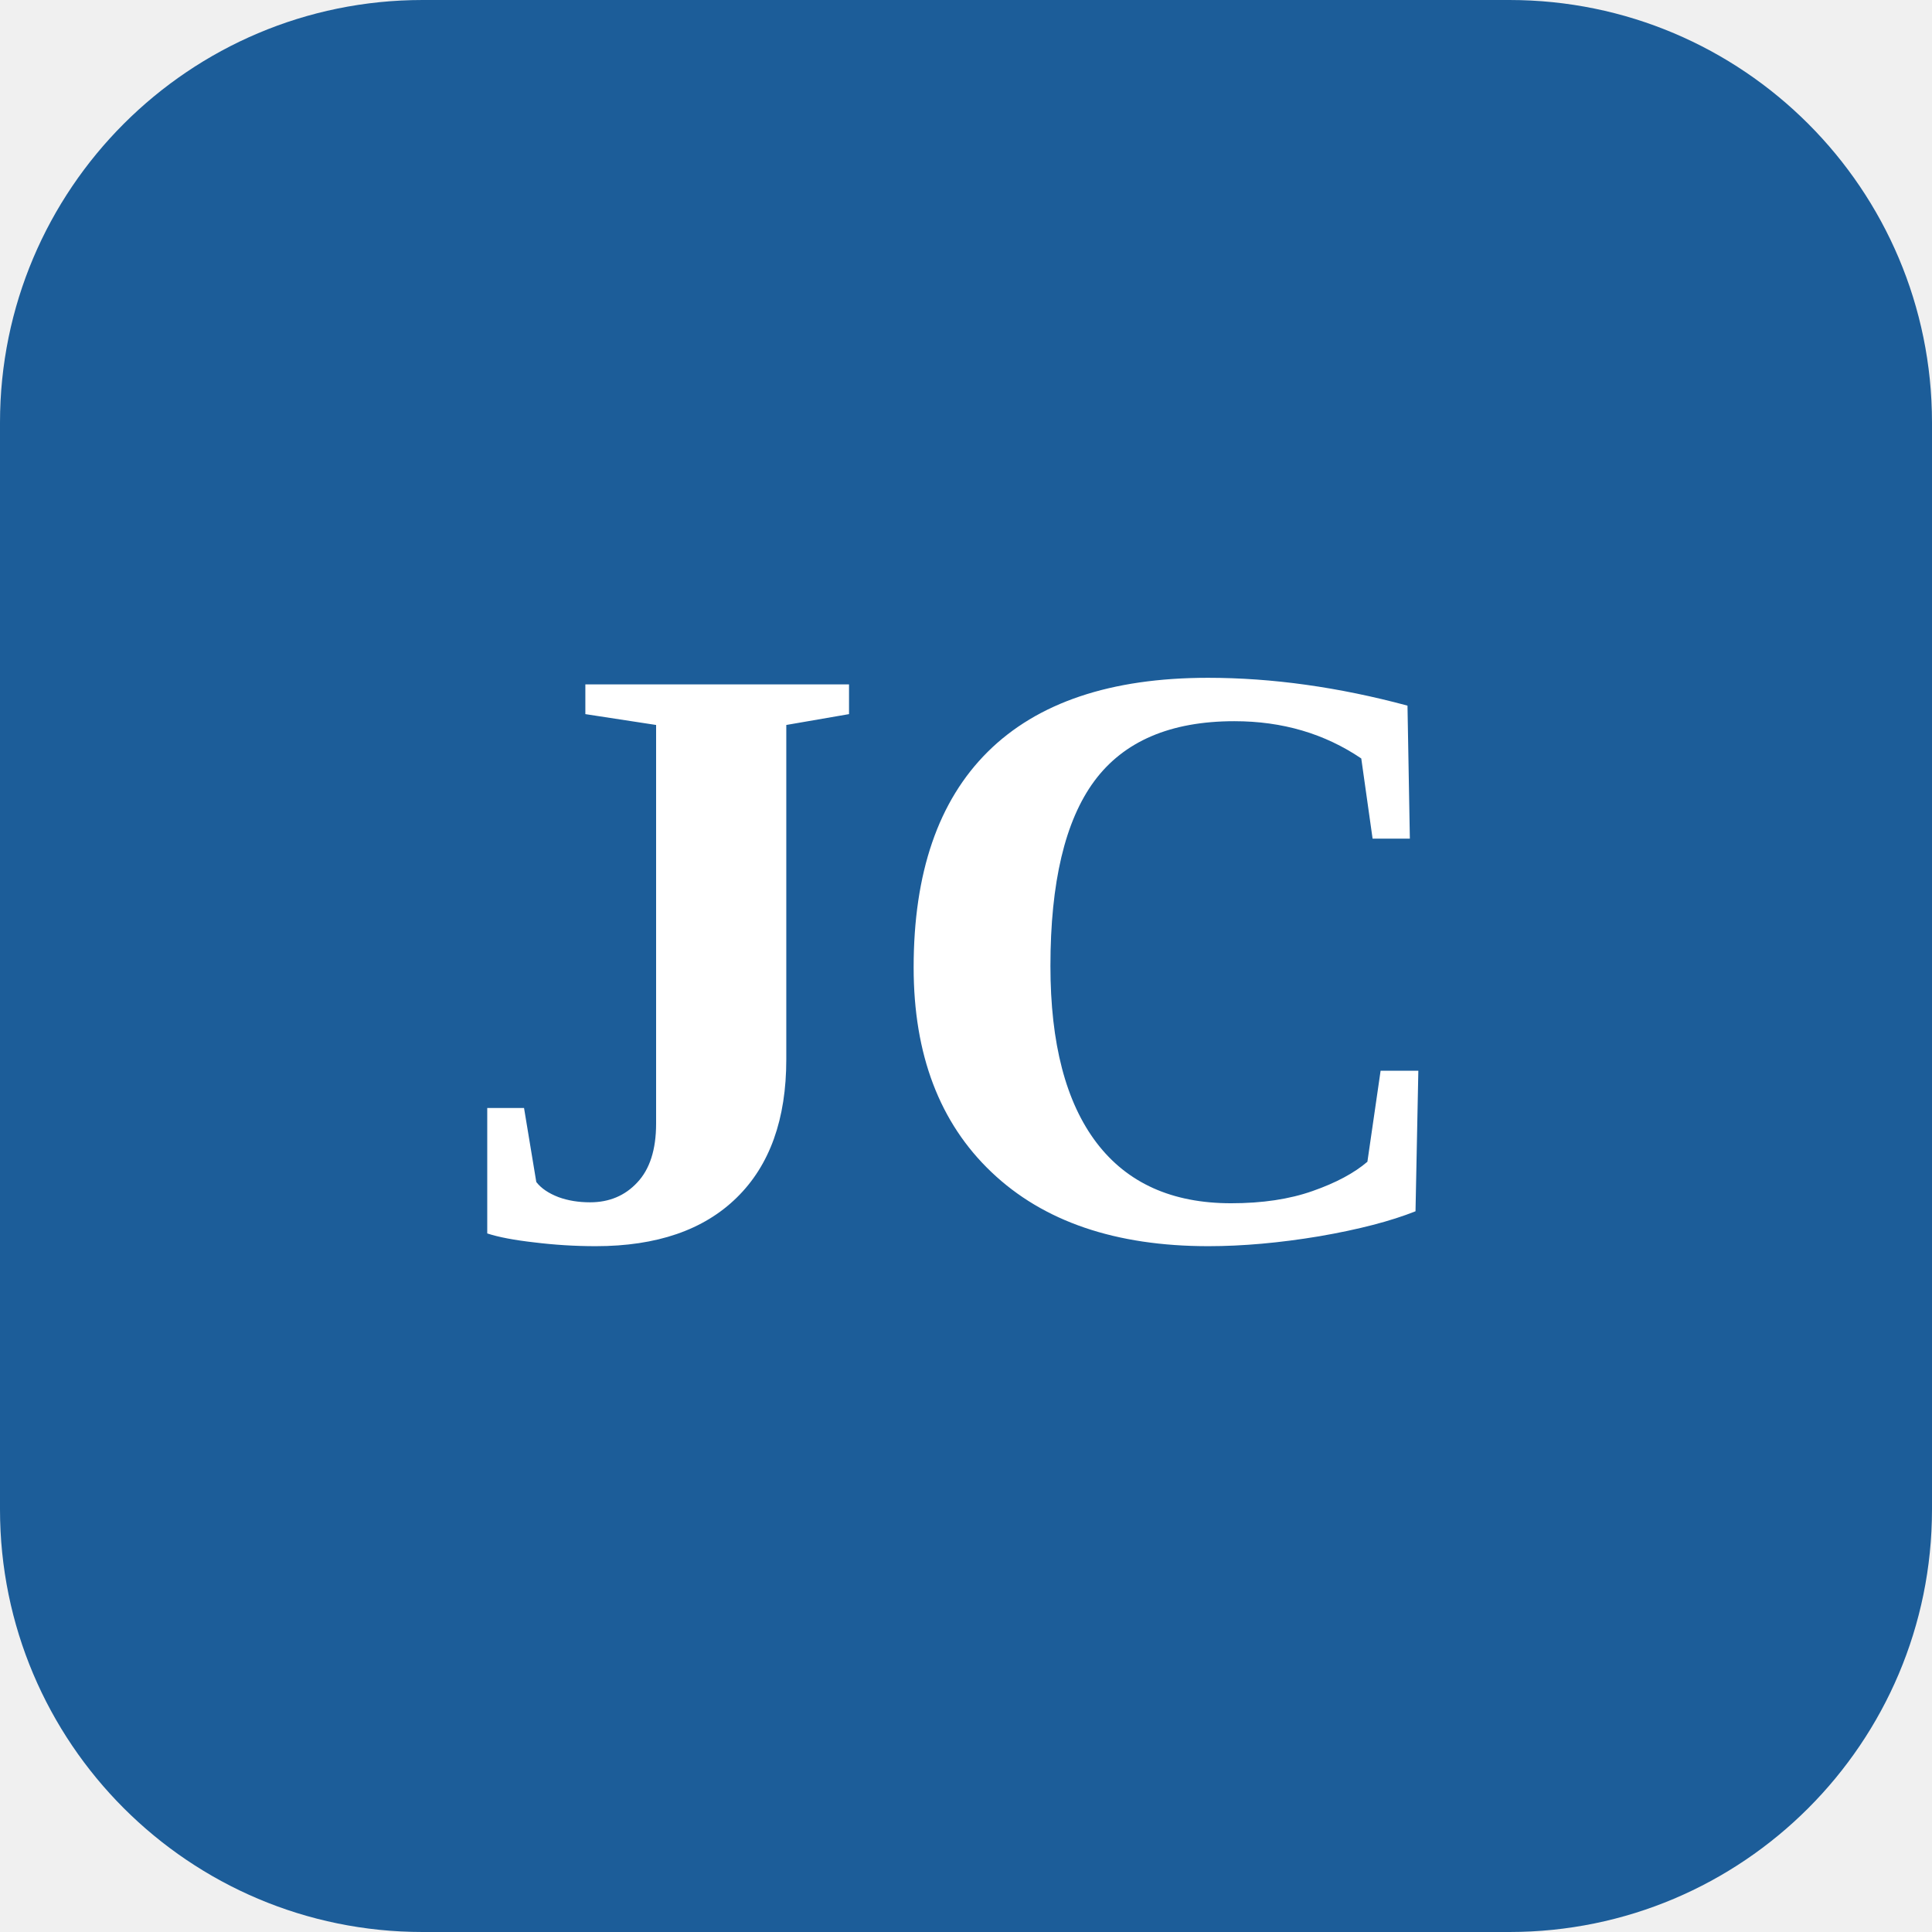
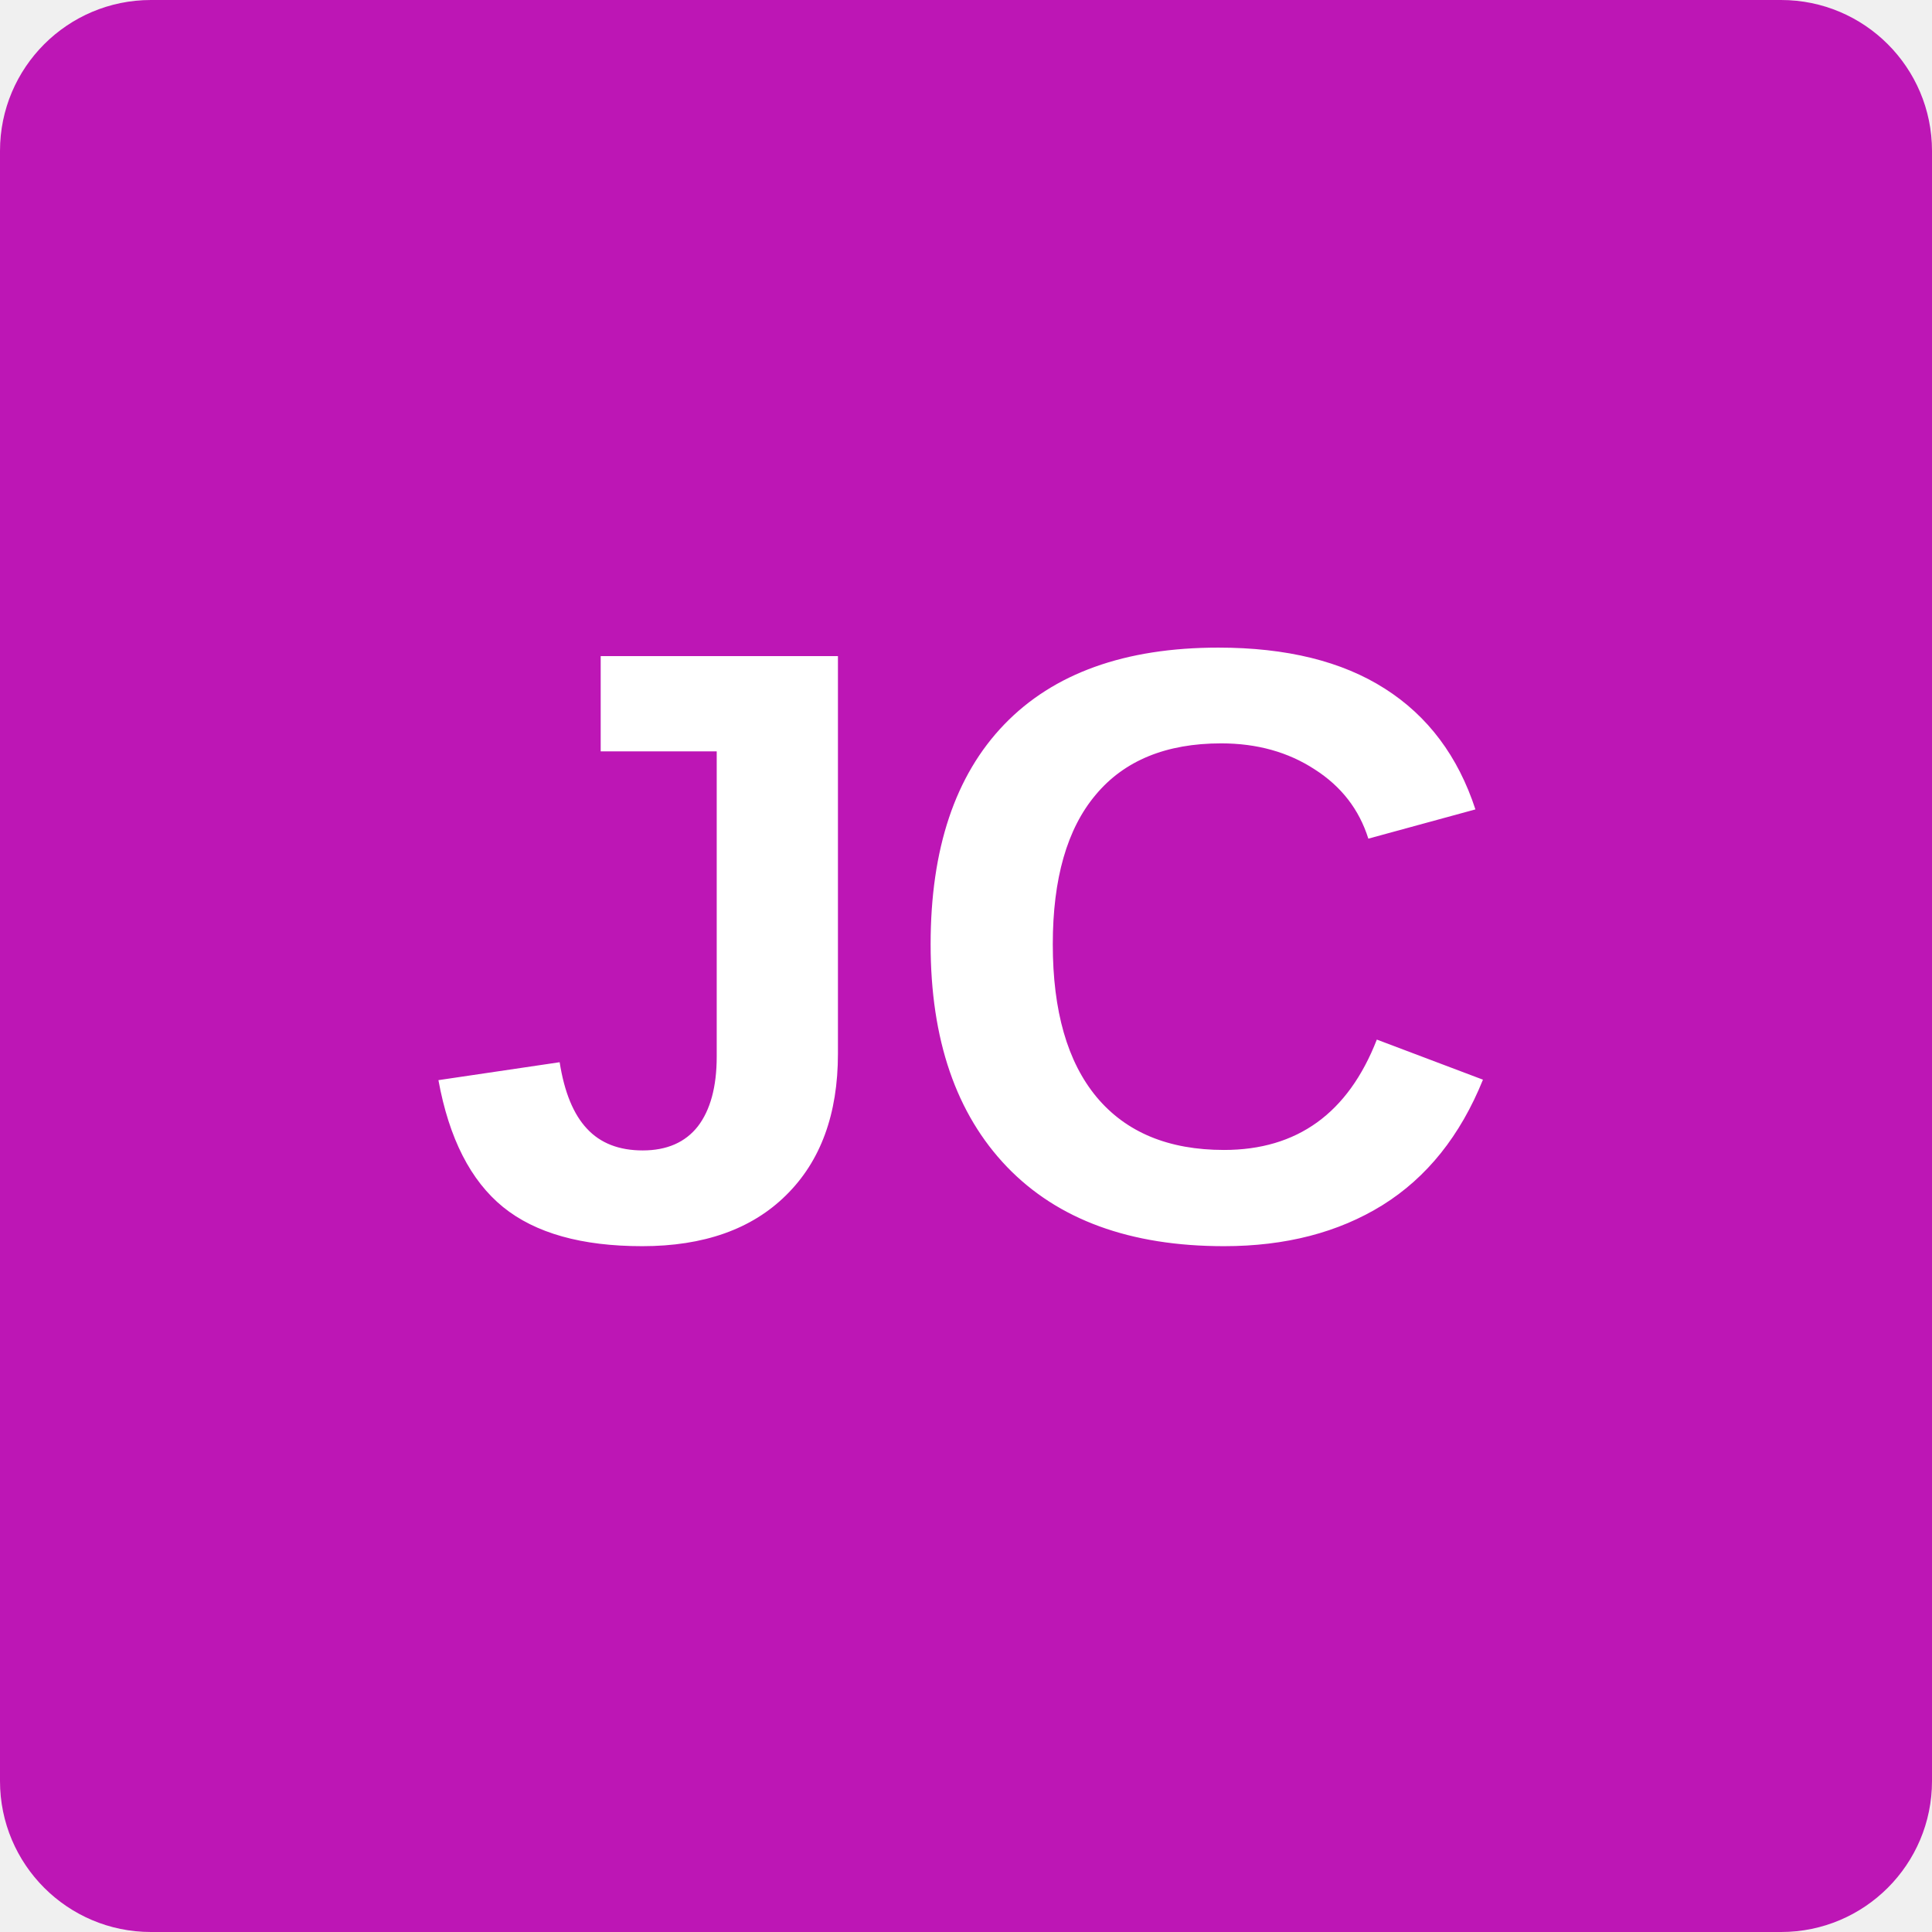
<svg xmlns="http://www.w3.org/2000/svg" viewBox="0 0 64 64" role="img" aria-label="Site logo">
-   <rect width="64" height="64" rx="14" fill="#1c5d99" />
-   <text x="32" y="41" text-anchor="middle" font-family="Georgia, 'Times New Roman', serif" font-size="28" font-weight="700" fill="#ffffff">JC</text>
+   <rect width="64" height="64" rx="5" fill="#bd16b5" />
+   <text x="32" y="41" text-anchor="middle" font-family="Arial, Helvetica, sans-serif" font-size="28" font-weight="700" fill="#ffffff">JC</text>
</svg>
